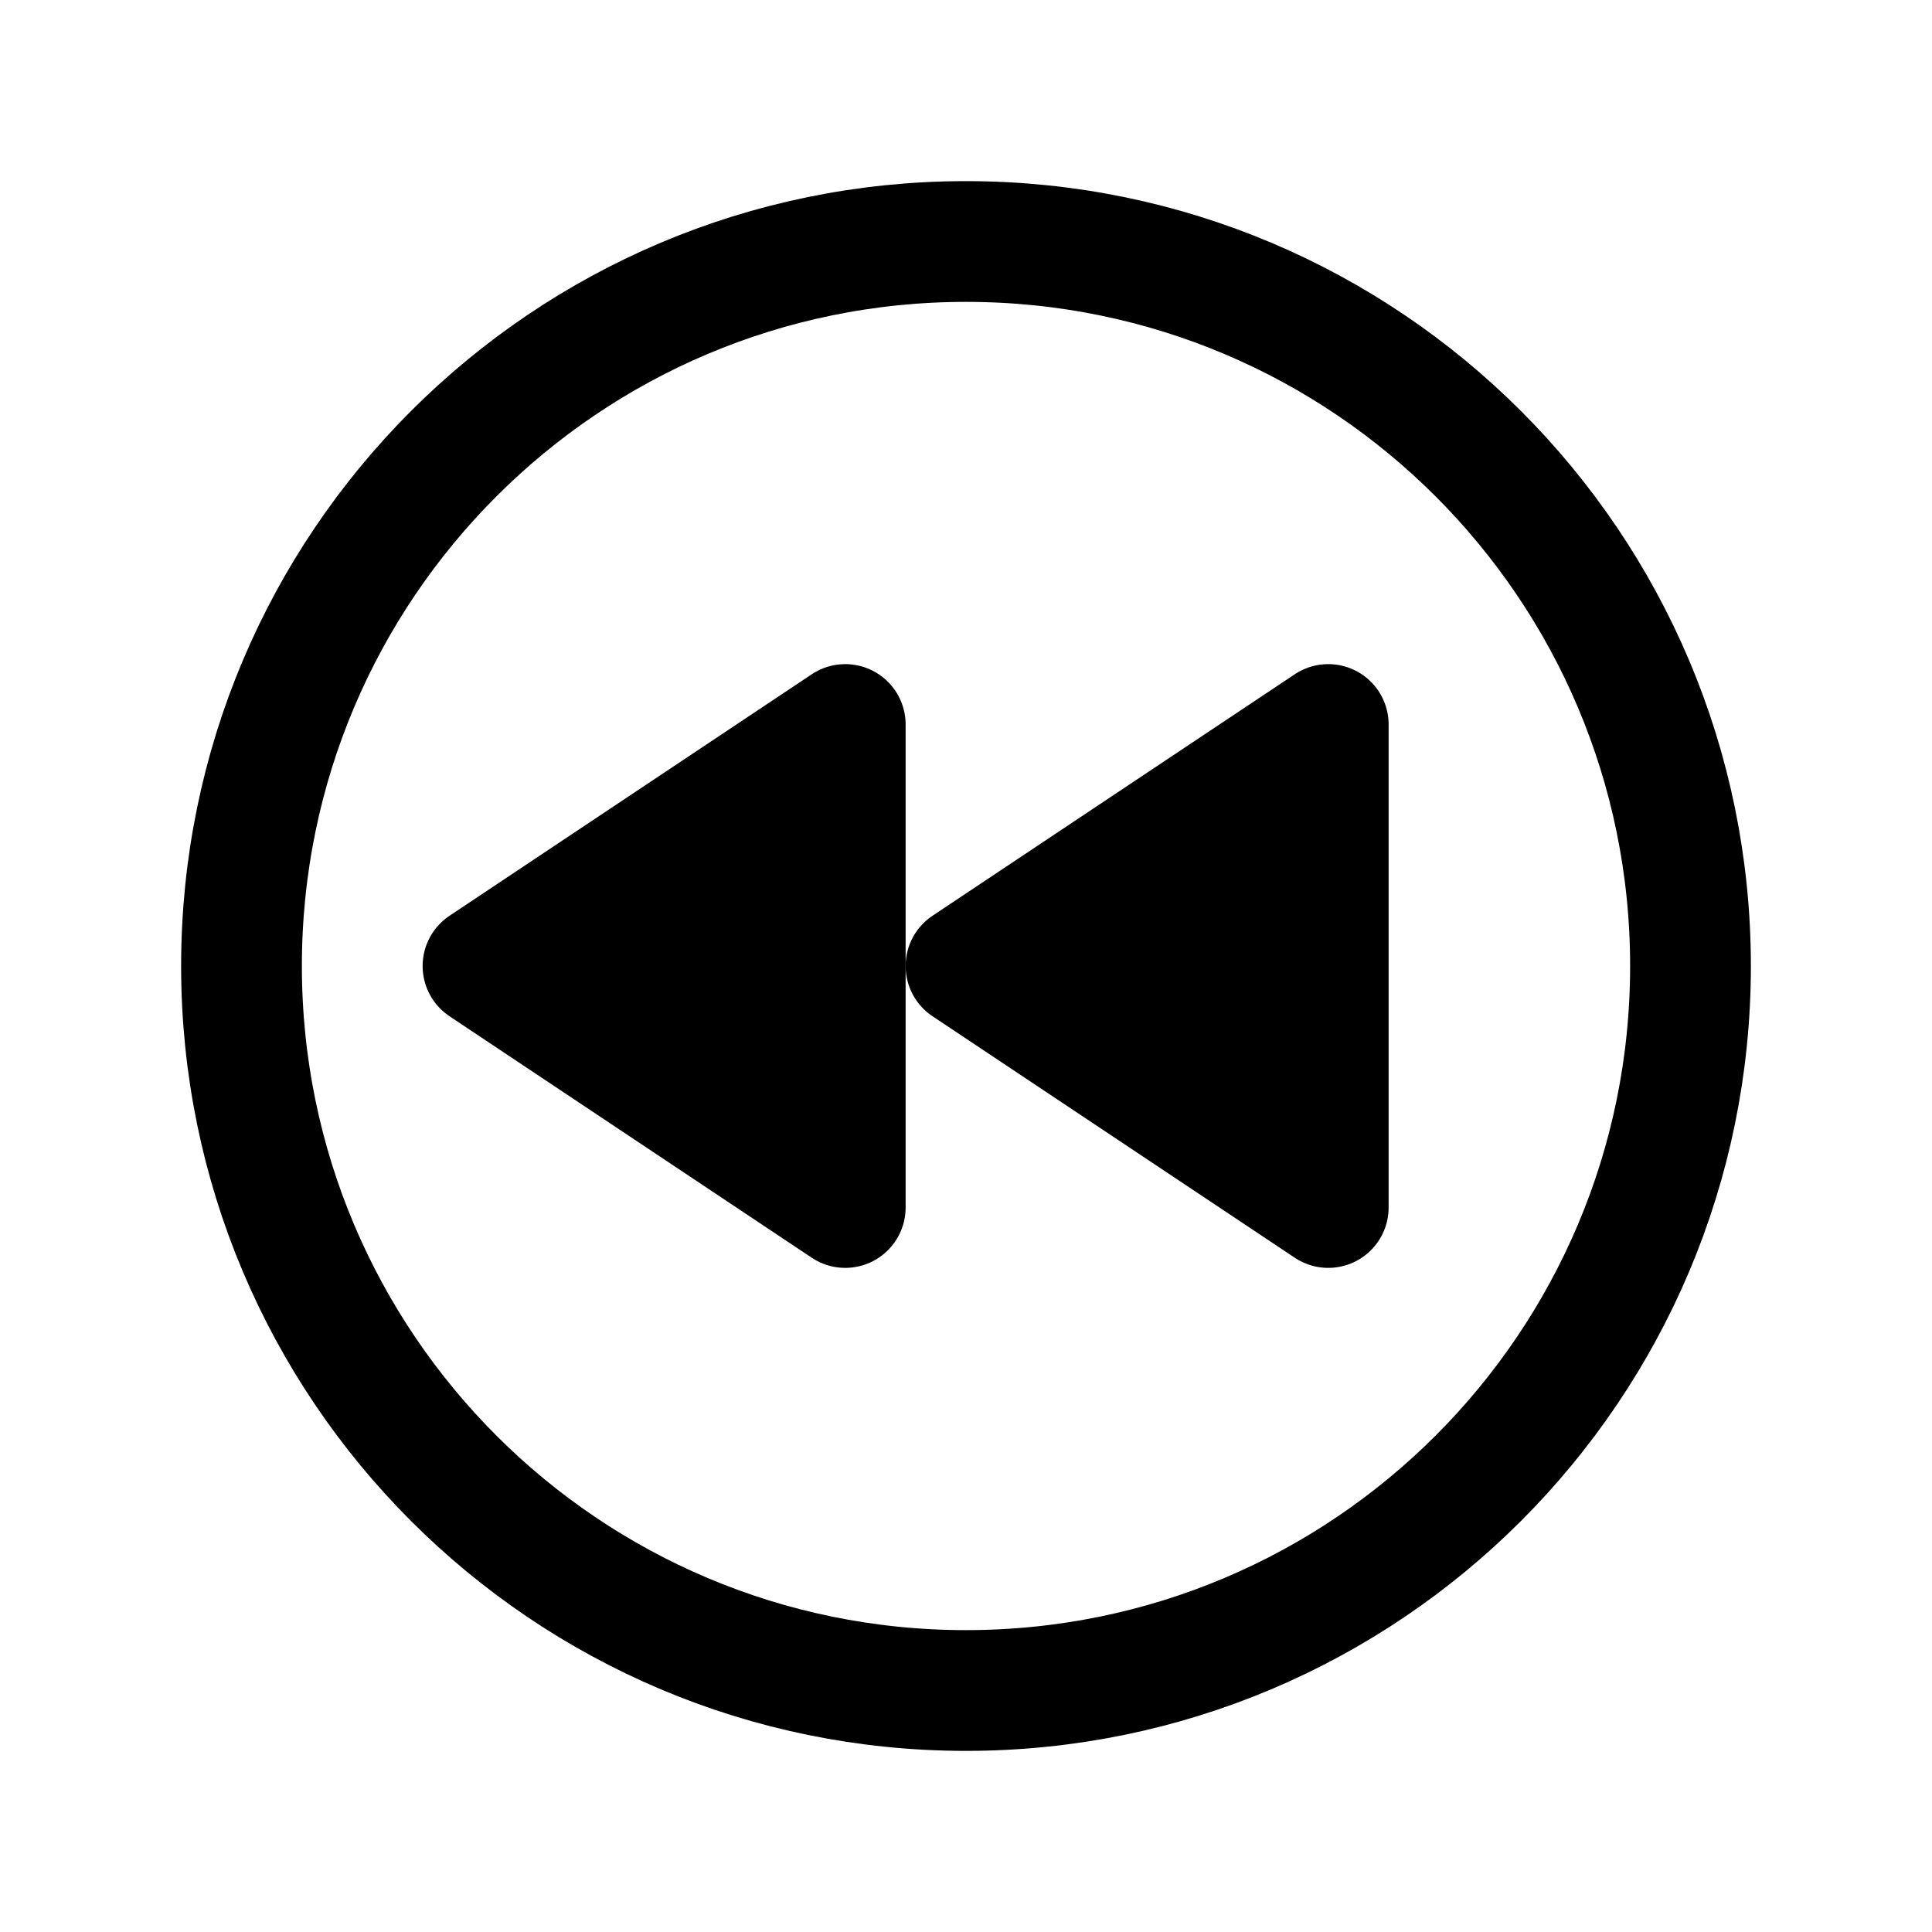
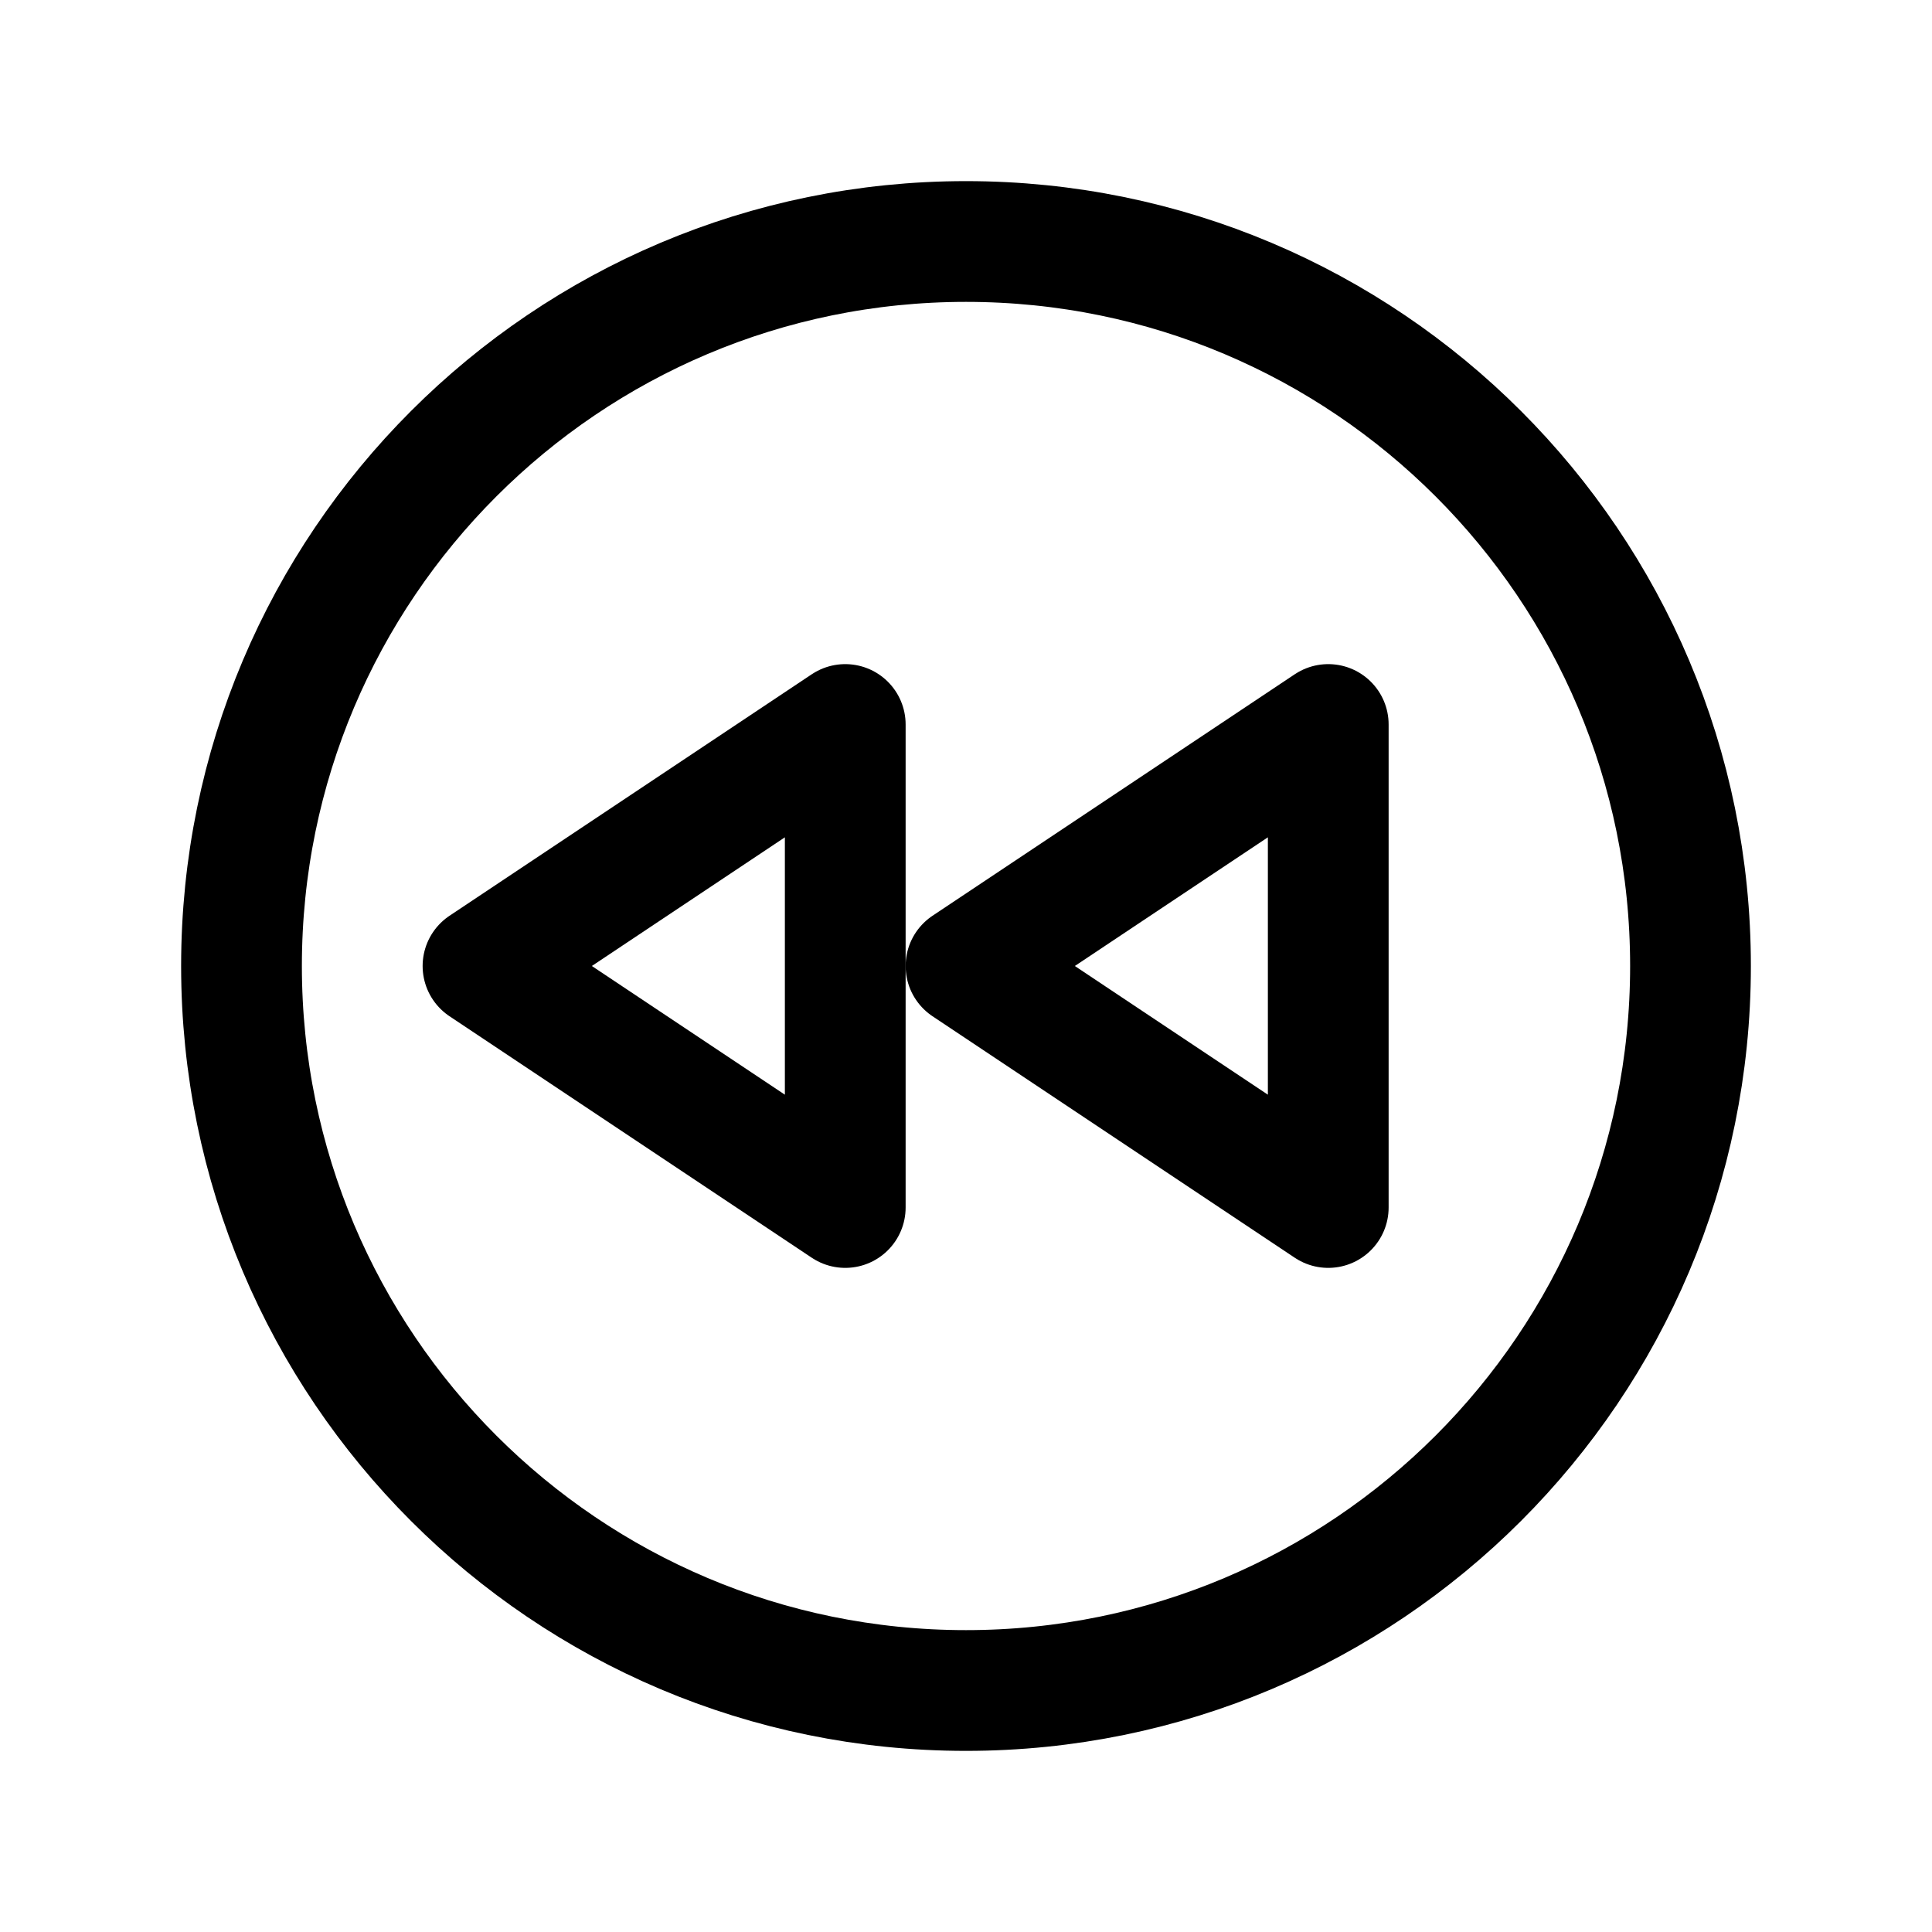
<svg xmlns="http://www.w3.org/2000/svg" id="Layer_1" data-name="Layer 1" viewBox="0 0 256 256">
  <rect width="256" height="256" fill="none" />
  <rect width="256" height="256" fill="none" />
  <circle cx="128" cy="128" r="96" fill="none" stroke="#000" stroke-linecap="round" stroke-linejoin="round" stroke-width="16" />
  <polygon points="176 160 128 128 176 96 176 160" fill="none" stroke="#000" stroke-linecap="round" stroke-linejoin="round" stroke-width="16" />
  <polygon points="112 160 64 128 112 96 112 160" fill="none" stroke="#000" stroke-linecap="round" stroke-linejoin="round" stroke-width="16" />
-   <polygon points="176 160 128 128 176 96 176 160" />
-   <polygon points="112 160 64 128 112 96 112 160" />
</svg>
